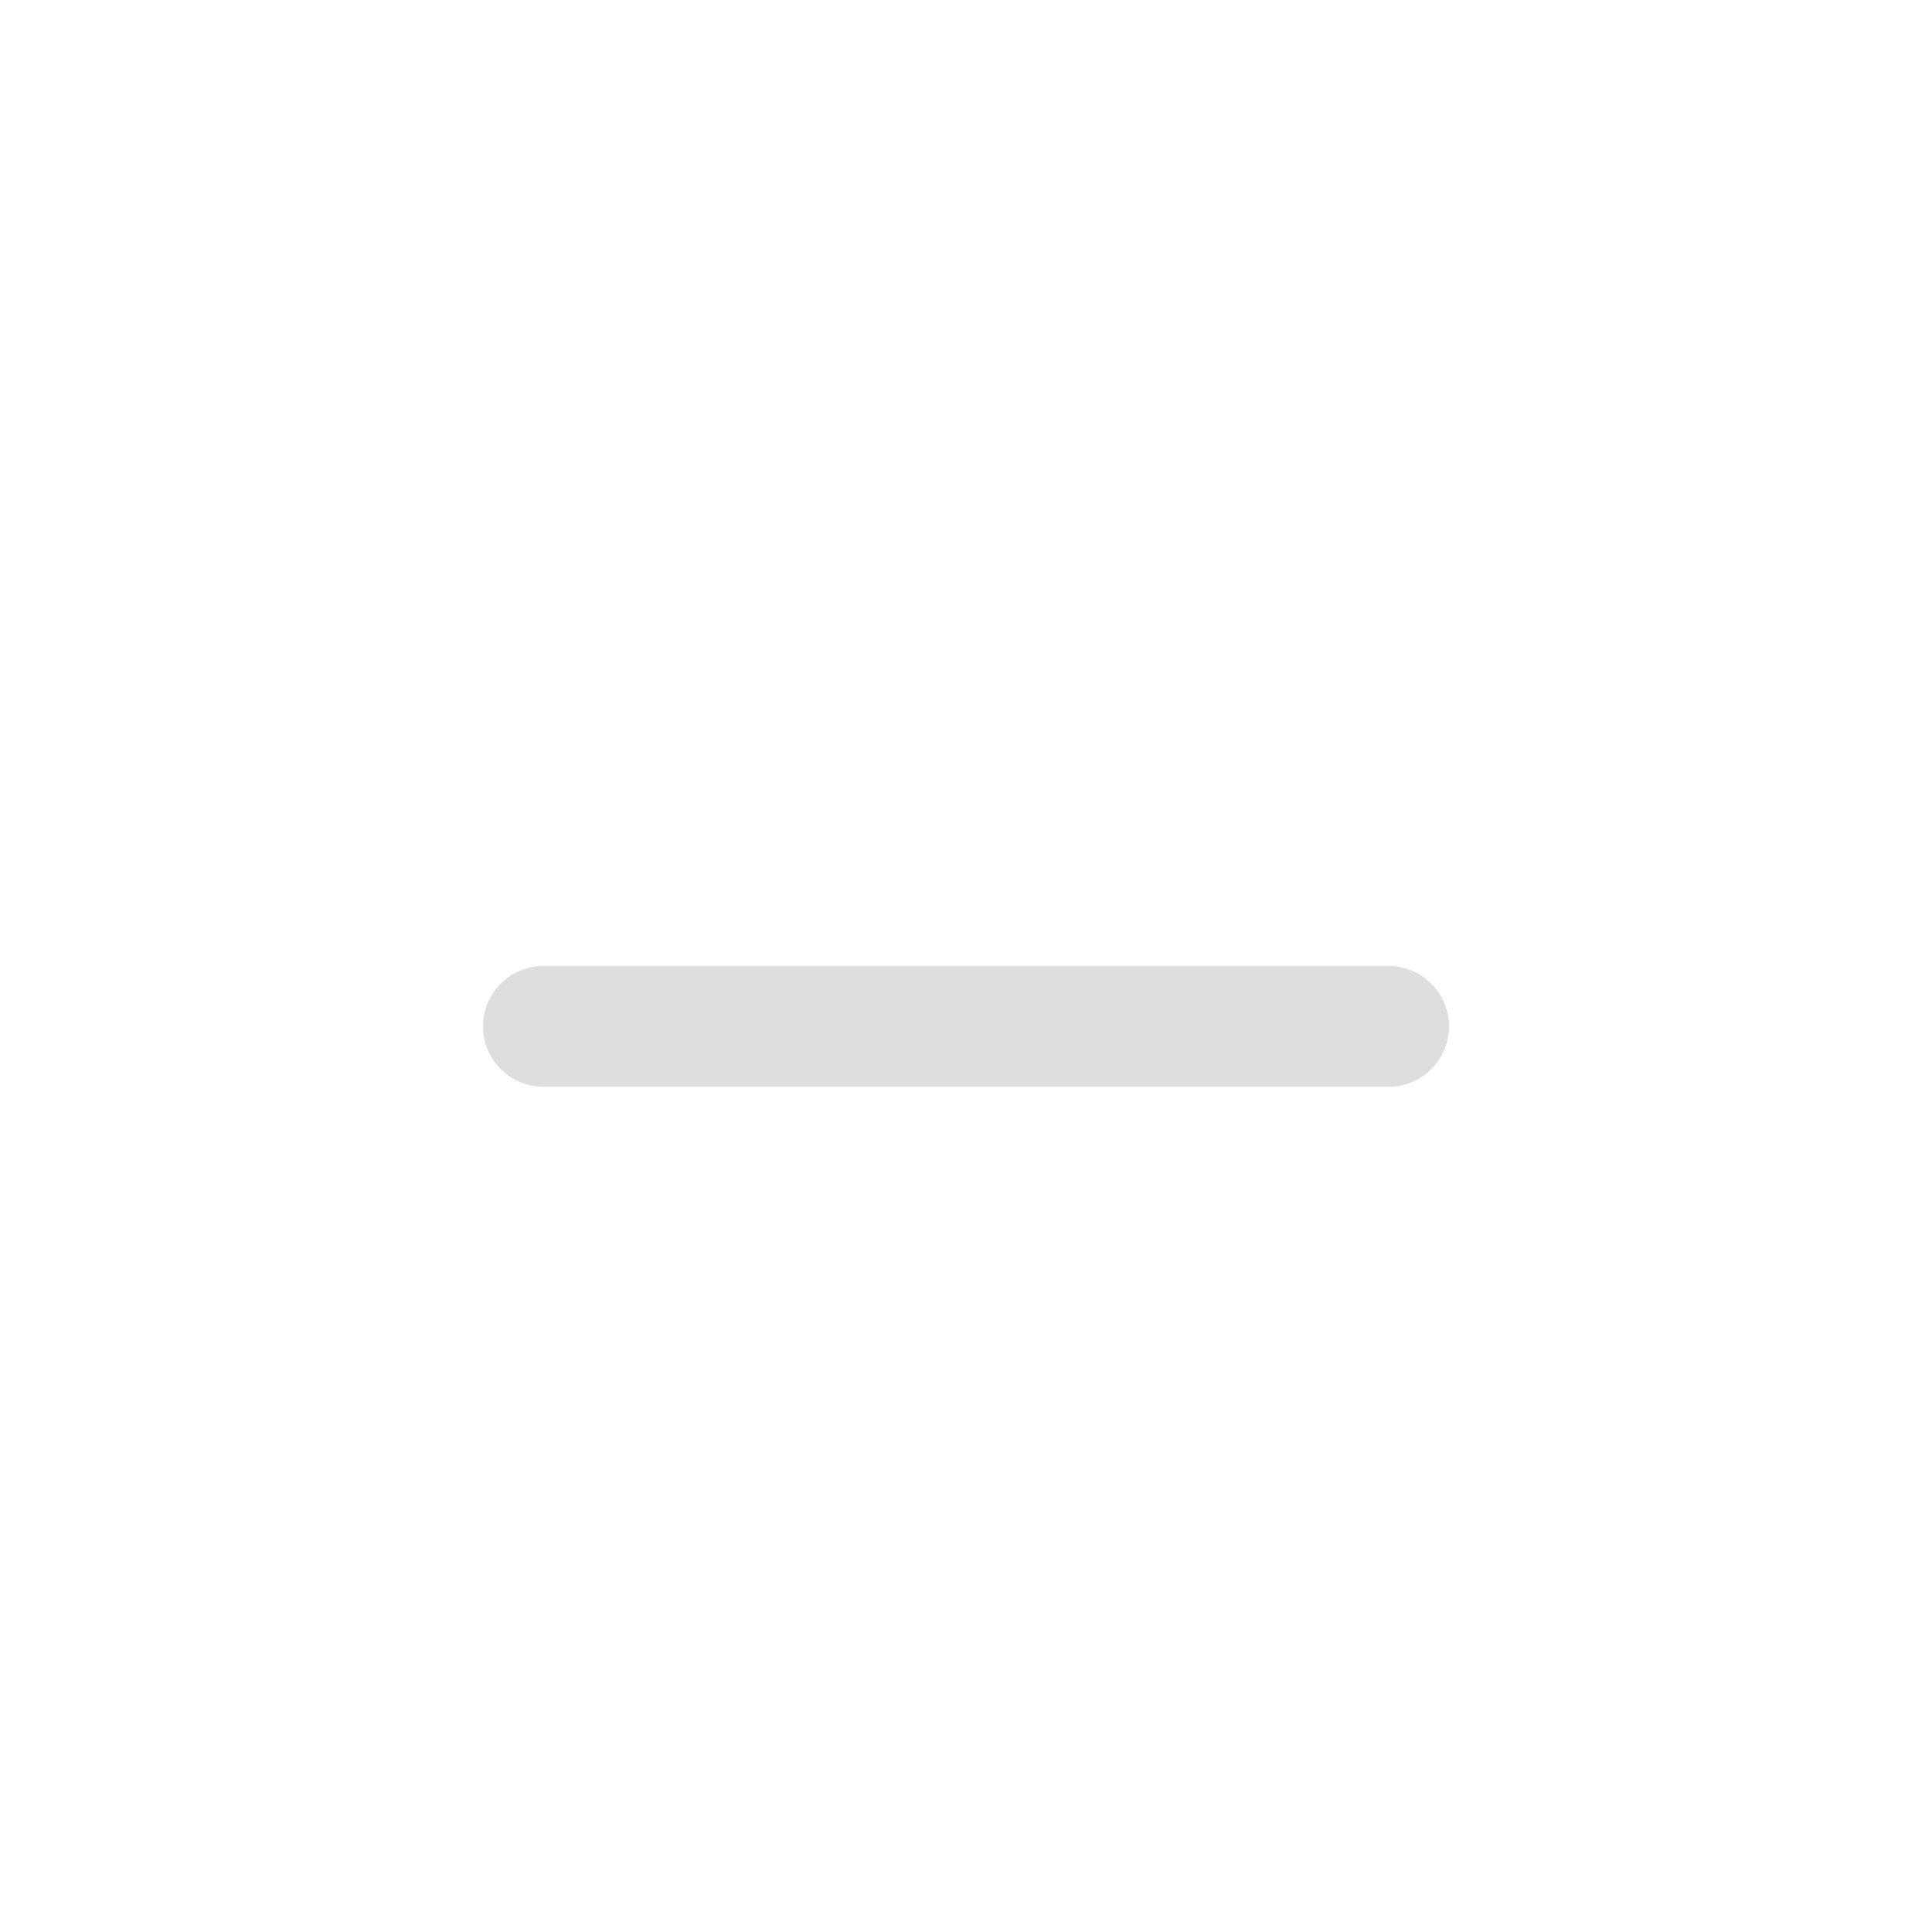
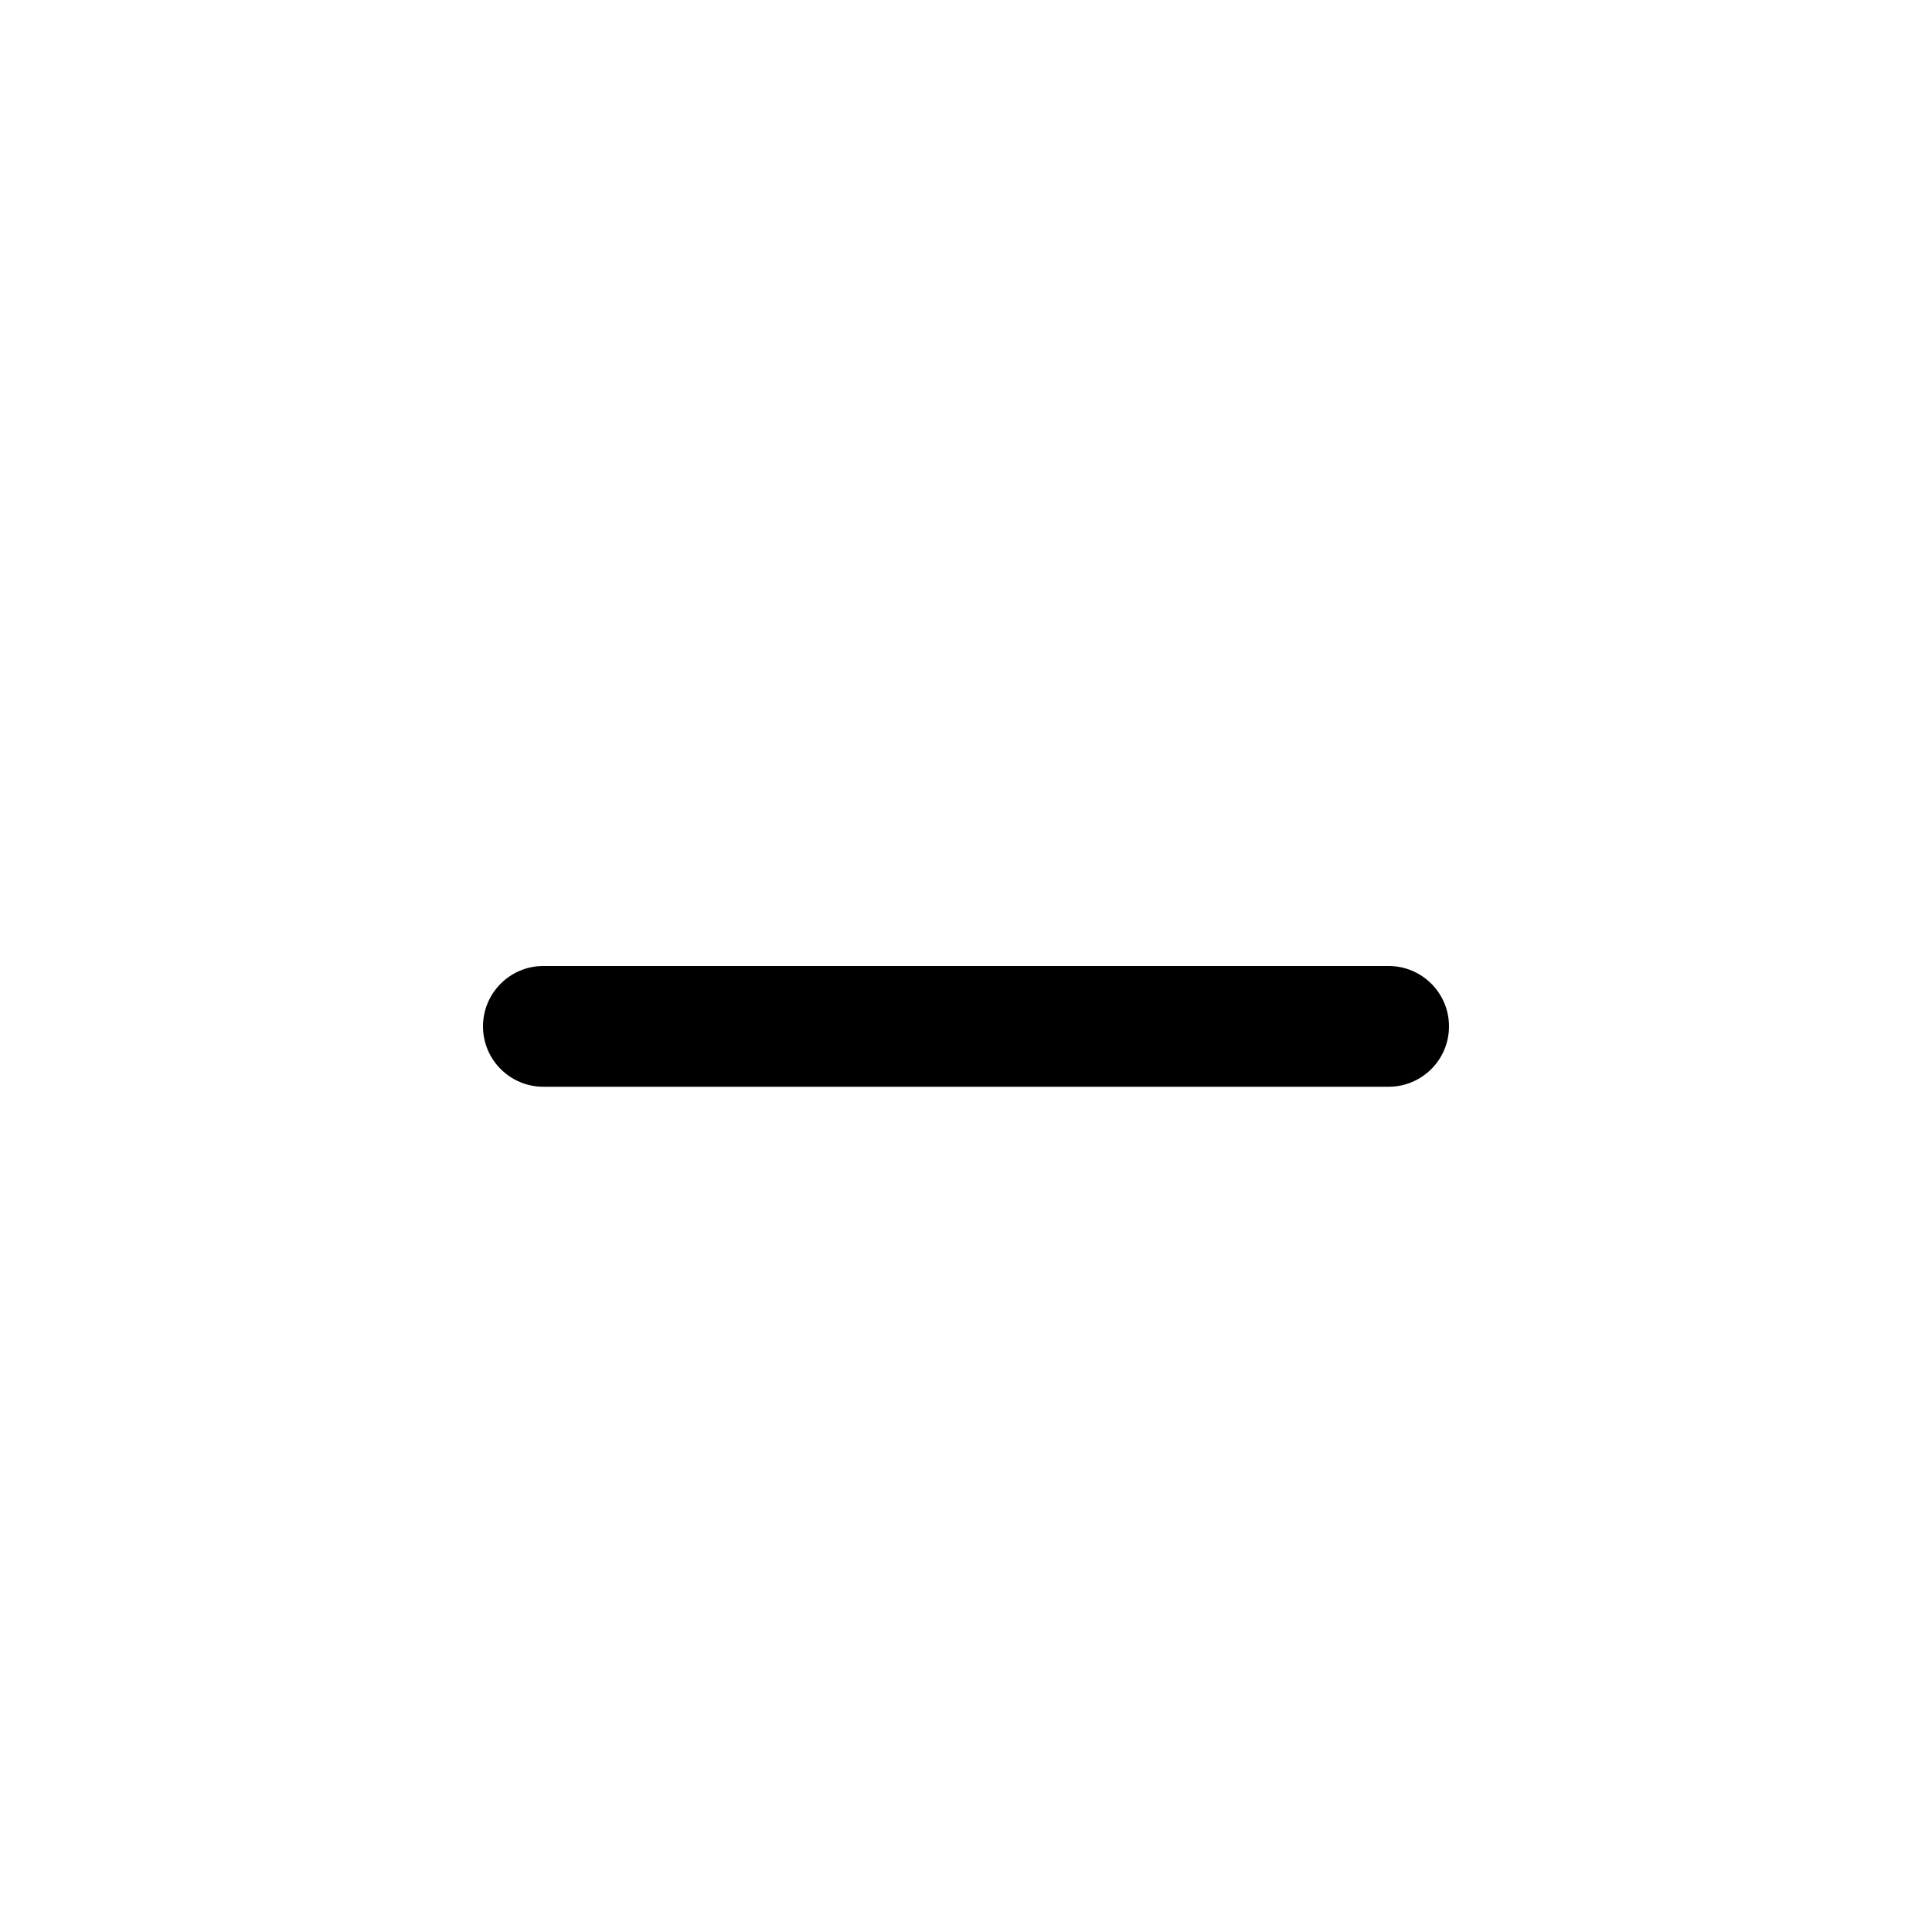
<svg xmlns="http://www.w3.org/2000/svg" width="16" height="16" version="1.1">
-   <rect x="4" y="8" width="8" height="1" rx=".5" ry=".5" fill="#dedede" stroke-linecap="round" stroke-linejoin="round" stroke-width=".428" style="paint-order:stroke fill markers" />
+   <rect x="4" y="8" width="8" height="1" rx=".5" ry=".5" fill="currentColor" stroke-linecap="round" stroke-linejoin="round" stroke-width=".428" style="paint-order:stroke fill markers" />
</svg>
